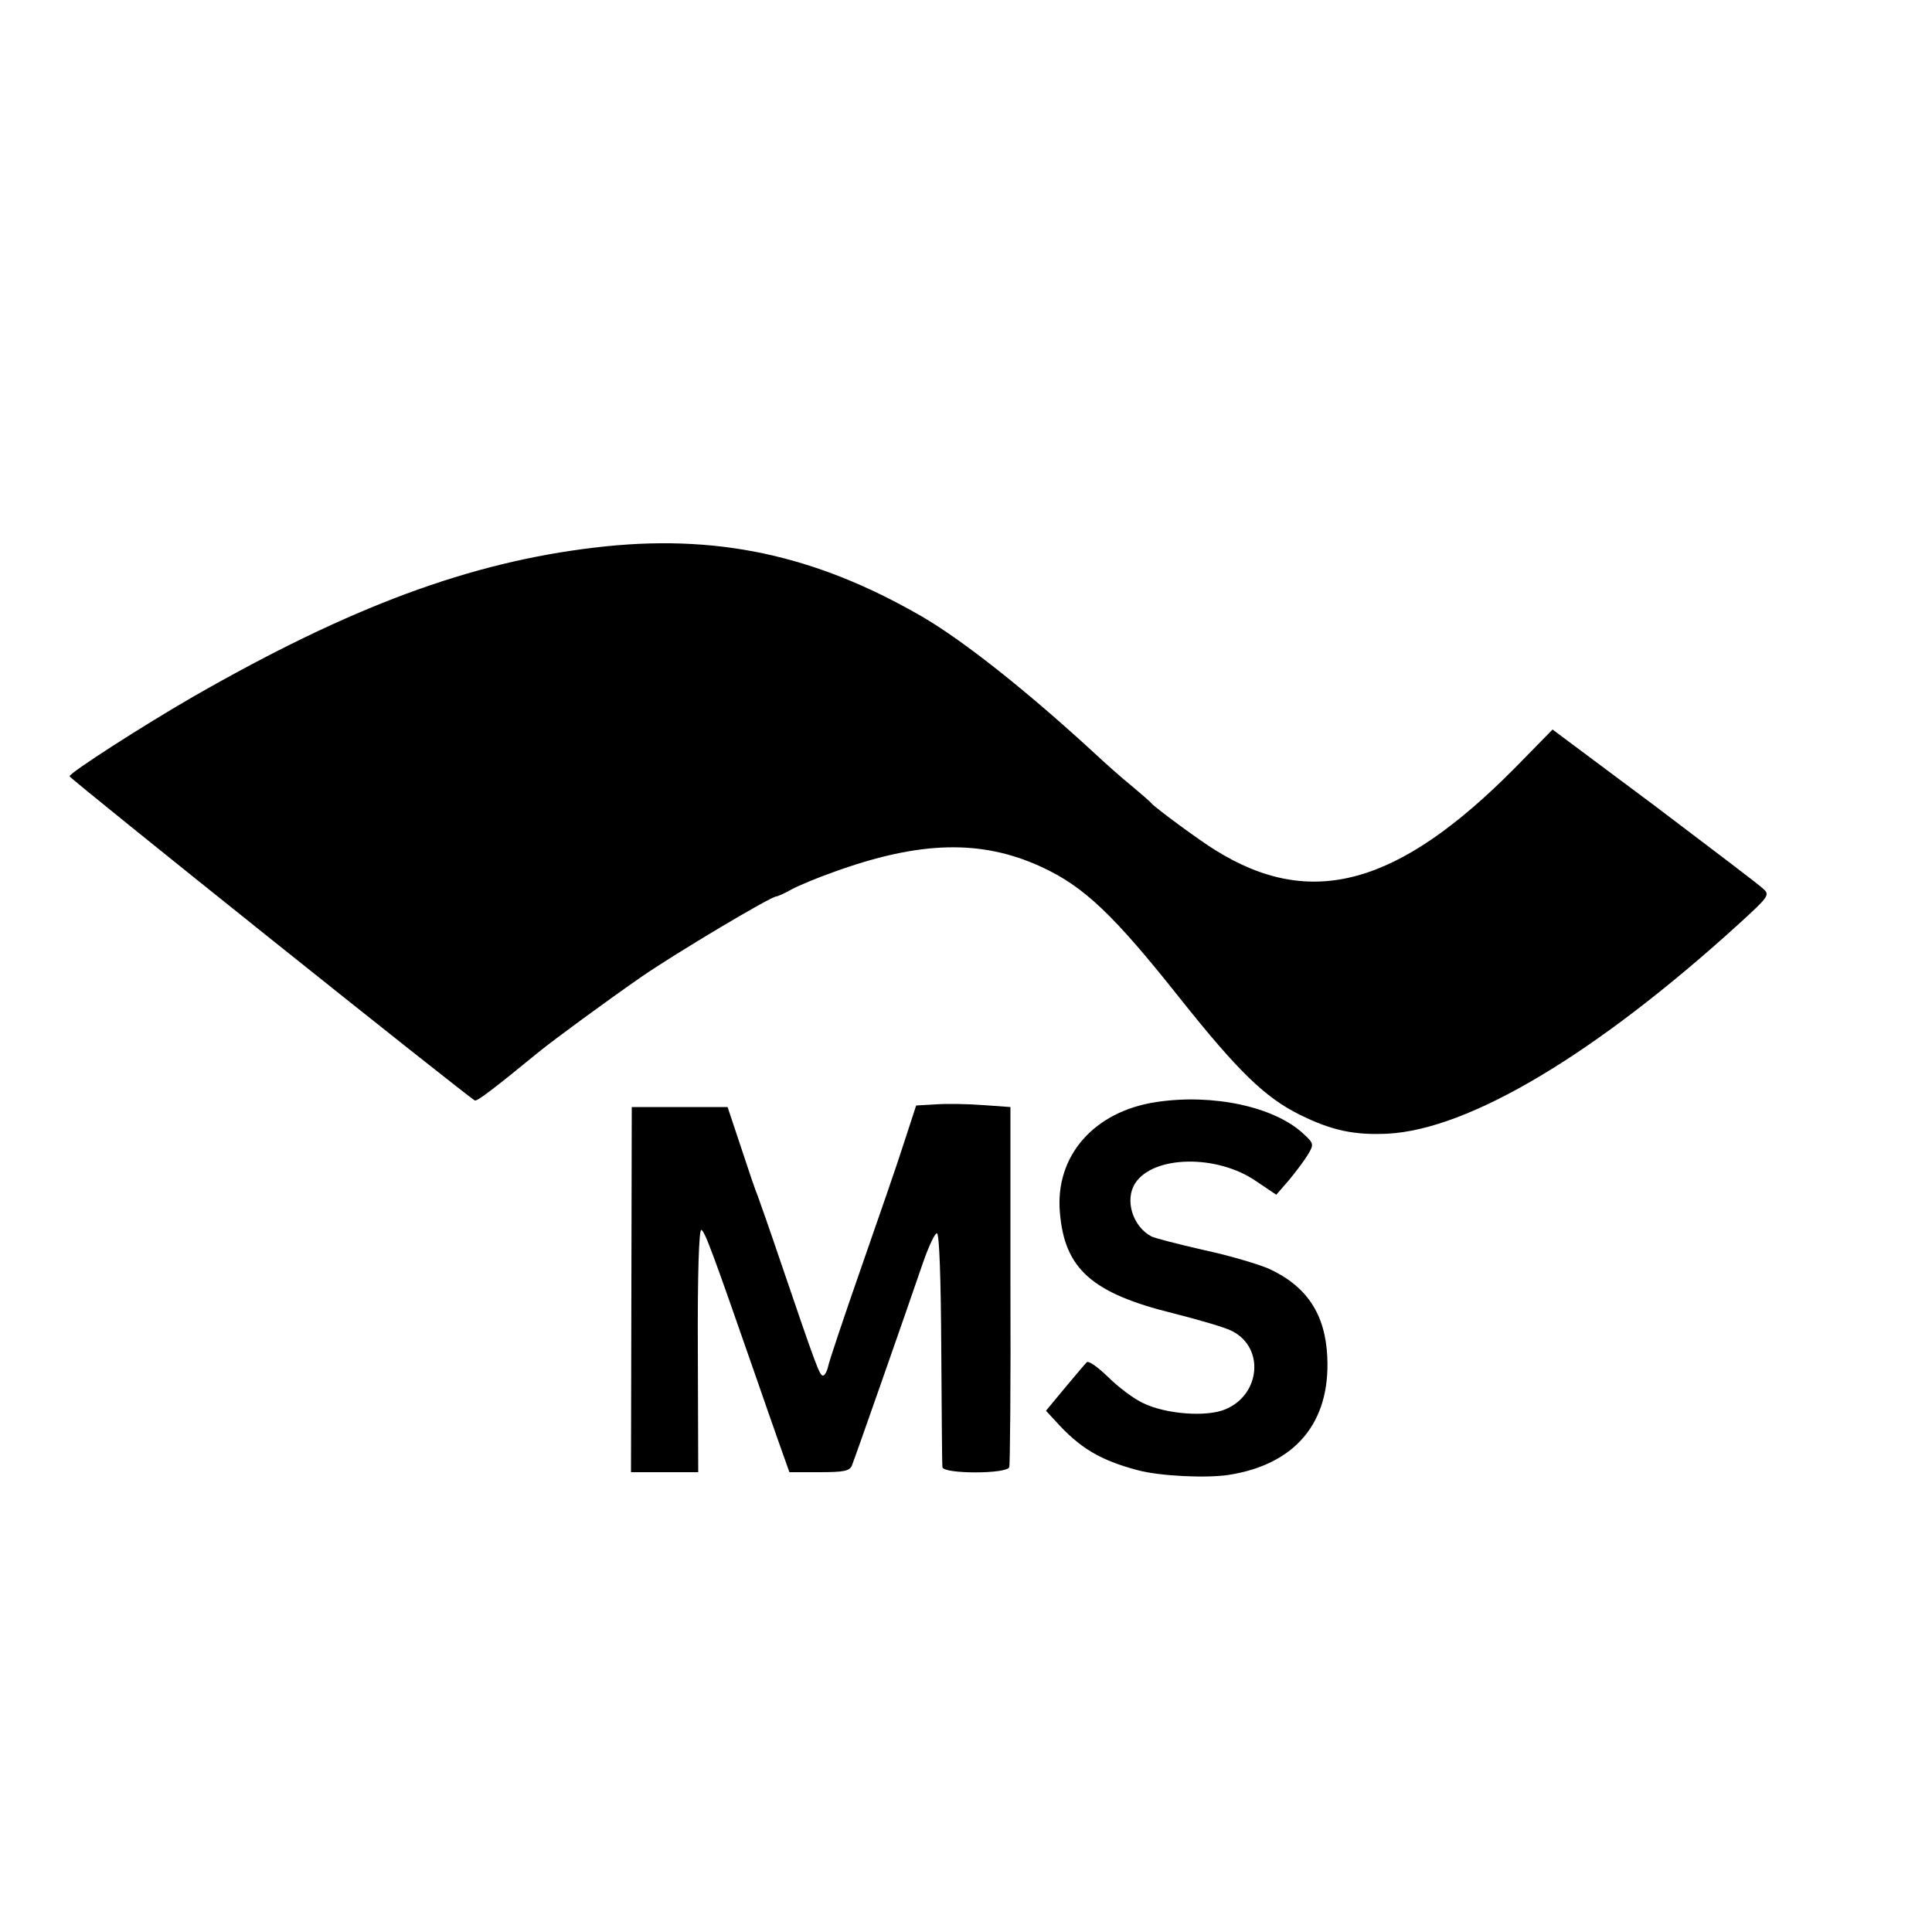
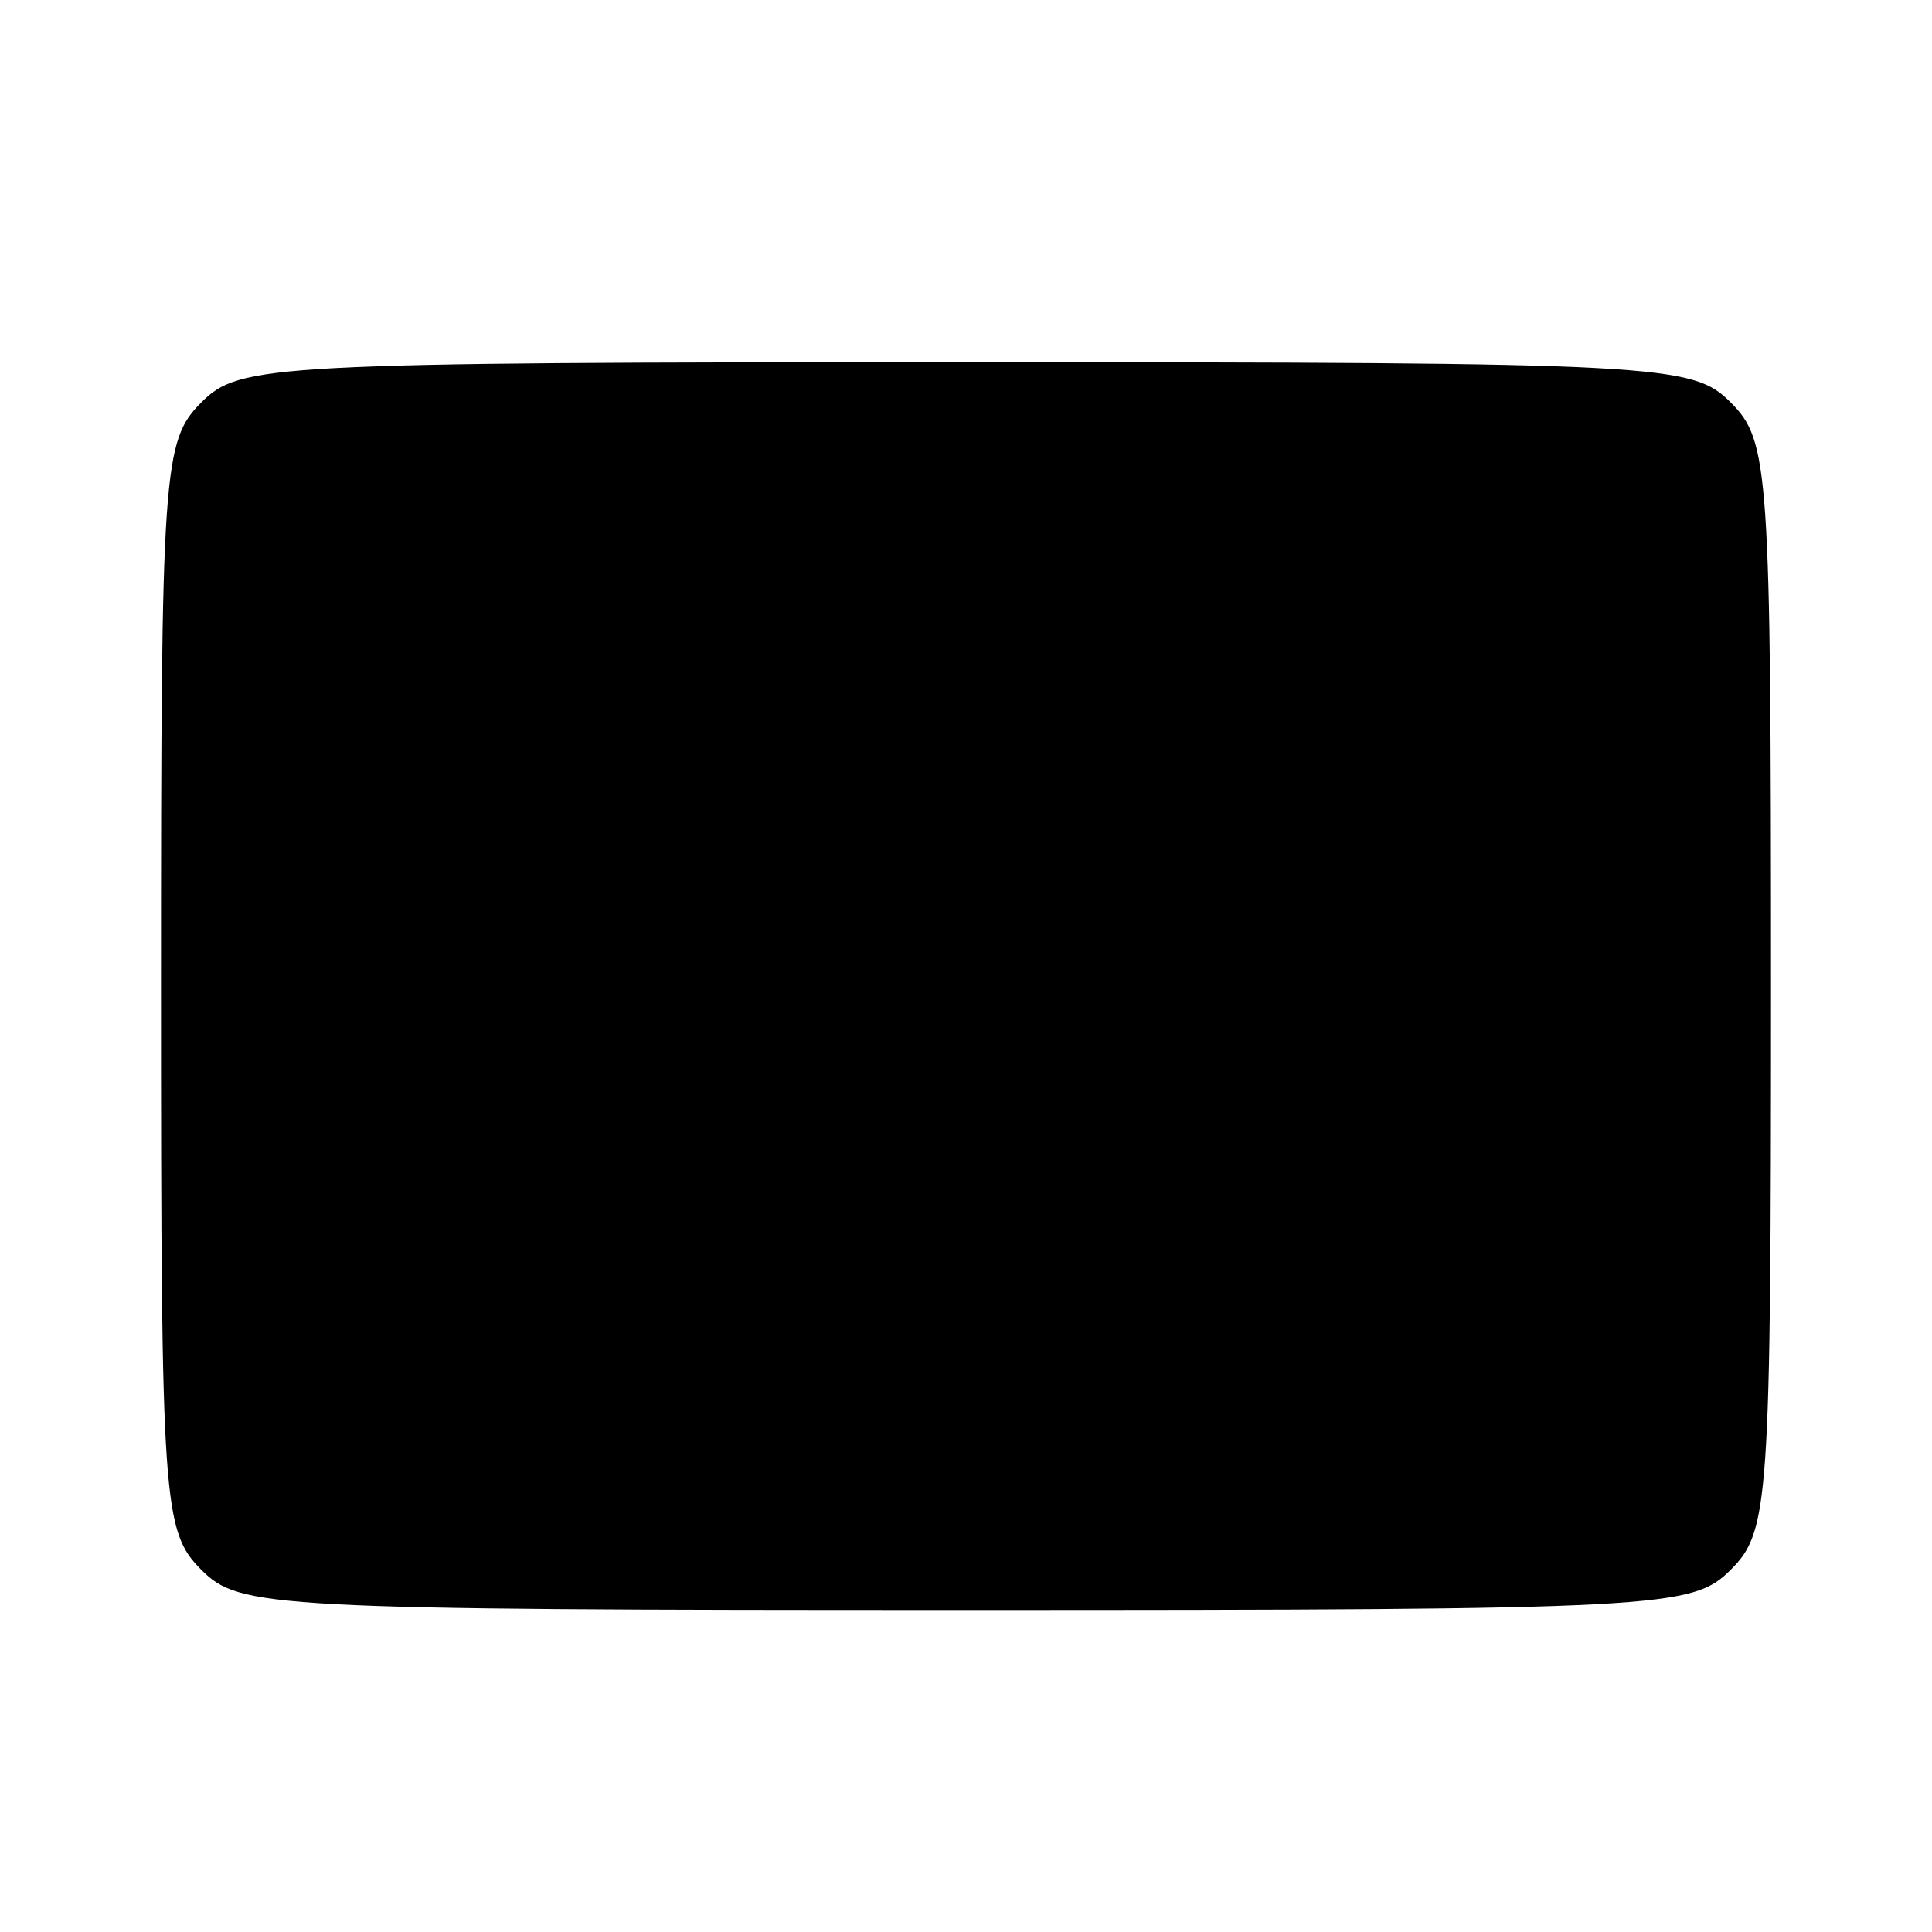
- <svg xmlns="http://www.w3.org/2000/svg" version="1.0" width="500pt" height="500pt" viewBox="0 0 500 500" preserveAspectRatio="xMidYMid meet">
-   <g transform="translate(0,500) scale(0.1,-0.1)" fill="#000000" stroke="none">
-     <path d="M1540 3583 c-323 -38 -632 -152 -1040 -386 -130 -75 -320 -197 -320 -206 0 -6 1034 -833 1049 -839 7 -2 51 32 166 126 42 34 173 130 265 194 90 62 335 208 349 208 3 0 22 8 41 19 19 10 67 30 107 44 223 81 382 85 537 14 111 -51 187 -123 360 -341 151 -190 221 -257 310 -301 83 -41 141 -53 227 -49 211 11 537 205 907 541 80 73 83 77 65 93 -10 10 -137 106 -281 215 l-264 197 -97 -99 c-302 -305 -528 -368 -776 -213 -41 25 -156 110 -165 121 -3 4 -25 23 -50 44 -25 20 -70 60 -101 89 -173 159 -337 289 -444 351 -277 160 -535 215 -845 178z" />
-     <path d="M2993 2148 c-162 -24 -263 -140 -250 -286 12 -146 83 -209 294 -261 67 -17 136 -37 152 -46 84 -43 73 -164 -17 -202 -49 -21 -155 -13 -214 16 -24 11 -65 42 -91 68 -28 27 -51 43 -55 37 -5 -5 -30 -35 -57 -67 l-48 -58 24 -26 c64 -71 116 -102 214 -128 56 -15 176 -21 235 -12 172 27 263 135 255 305 -5 111 -53 183 -150 228 -27 12 -104 35 -170 49 -66 15 -127 31 -135 35 -49 26 -70 95 -42 138 47 72 212 75 313 5 l52 -35 33 38 c18 22 40 51 49 66 16 27 15 29 -12 54 -75 70 -234 104 -380 82z" />
-     <path d="M2423 2142 l-52 -3 -30 -92 c-16 -51 -67 -198 -112 -327 -45 -129 -84 -245 -86 -257 -3 -13 -9 -23 -13 -23 -9 0 -17 22 -110 295 -28 83 -55 159 -59 170 -5 11 -24 67 -43 125 l-35 105 -124 0 -124 0 -1 -472 -1 -473 87 0 87 0 -1 315 c-1 199 3 314 9 312 9 -3 30 -60 135 -362 23 -66 53 -153 67 -192 l26 -73 77 0 c65 0 79 3 85 18 7 17 134 379 184 525 15 43 31 77 36 75 6 -2 10 -118 11 -298 1 -162 2 -301 3 -307 2 -18 167 -18 173 0 2 6 4 219 3 472 l0 460 -70 5 c-39 3 -93 4 -122 2z" />
+ <svg xmlns="http://www.w3.org/2000/svg" version="1.0" width="96pt" height="96pt" viewBox="0 0 96 96" preserveAspectRatio="xMidYMid meet">
+   <g transform="translate(0,96) scale(0.1,-0.1)" fill="#000000" stroke="none">
+     <path d="M100 760 c-19 -19 -20 -33 -20 -290 0 -257 1 -271 20 -290 19 -19 33 -20 380 -20 347 0 361 1 380 20 19 19 20 33 20 290 0 257 -1 271 -20 290 -19 19 -33 20 -380 20 -347 0 -361 -1 -380 -20z" />
  </g>
</svg>
